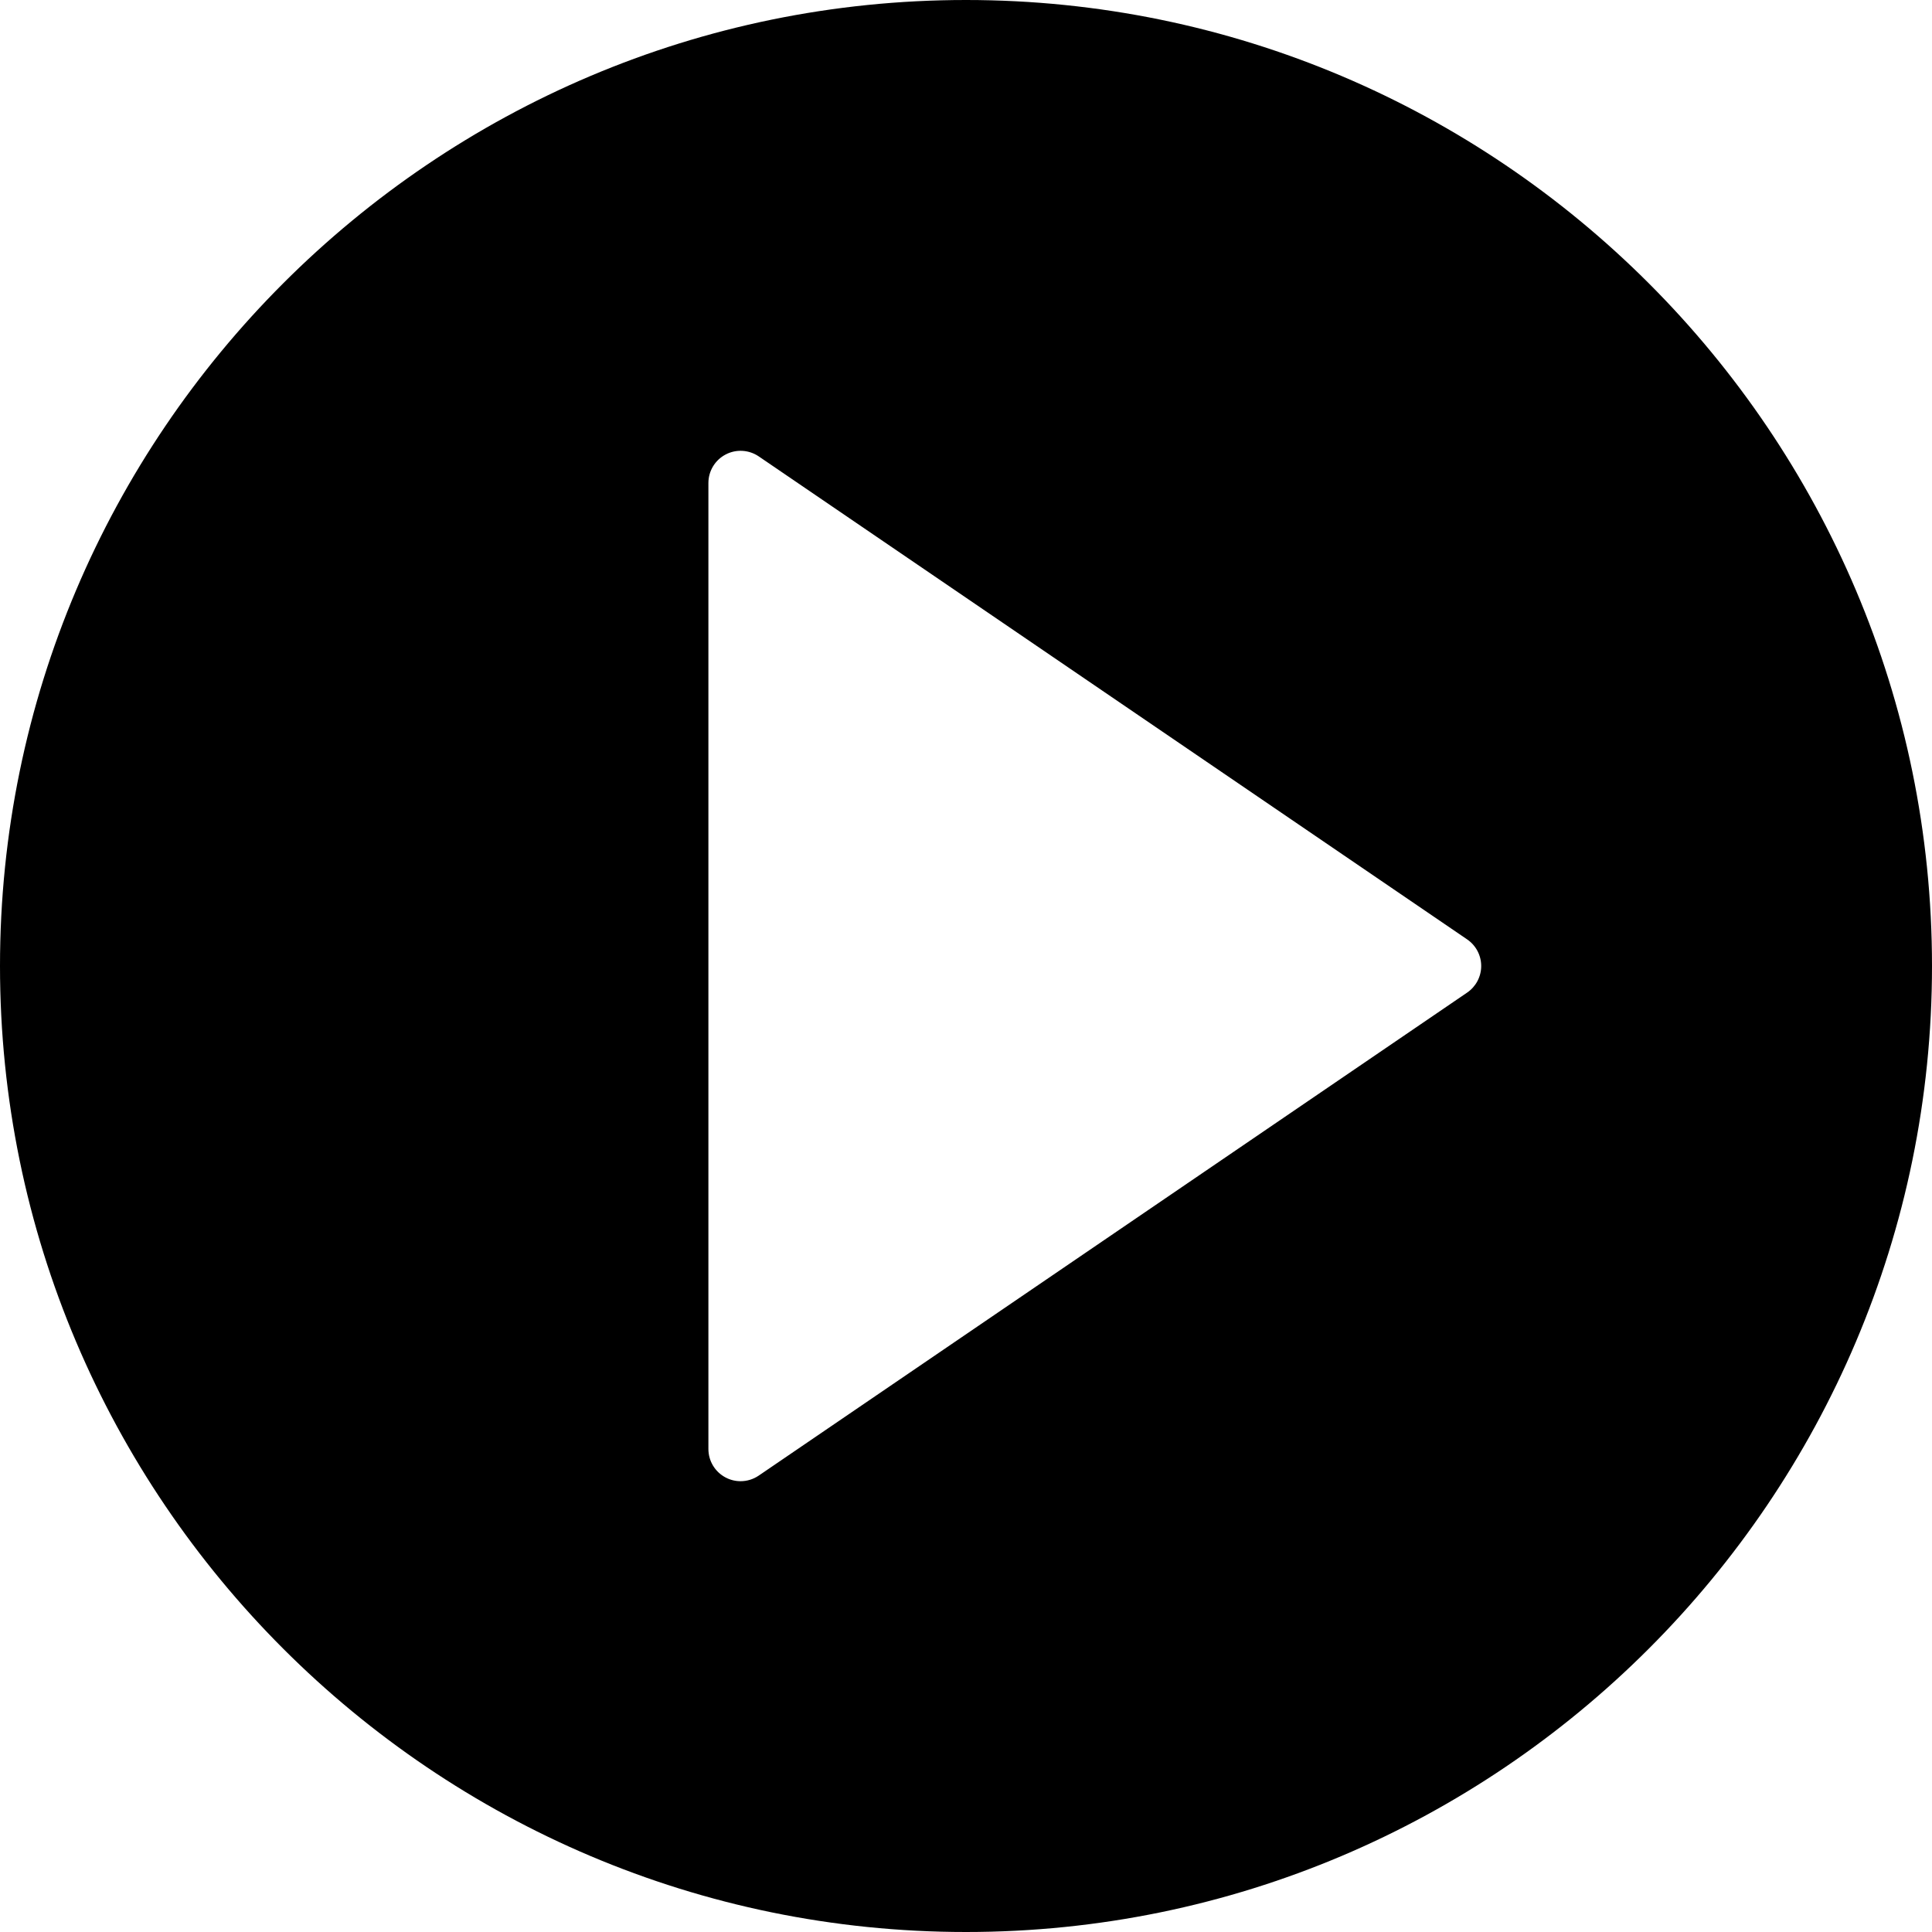
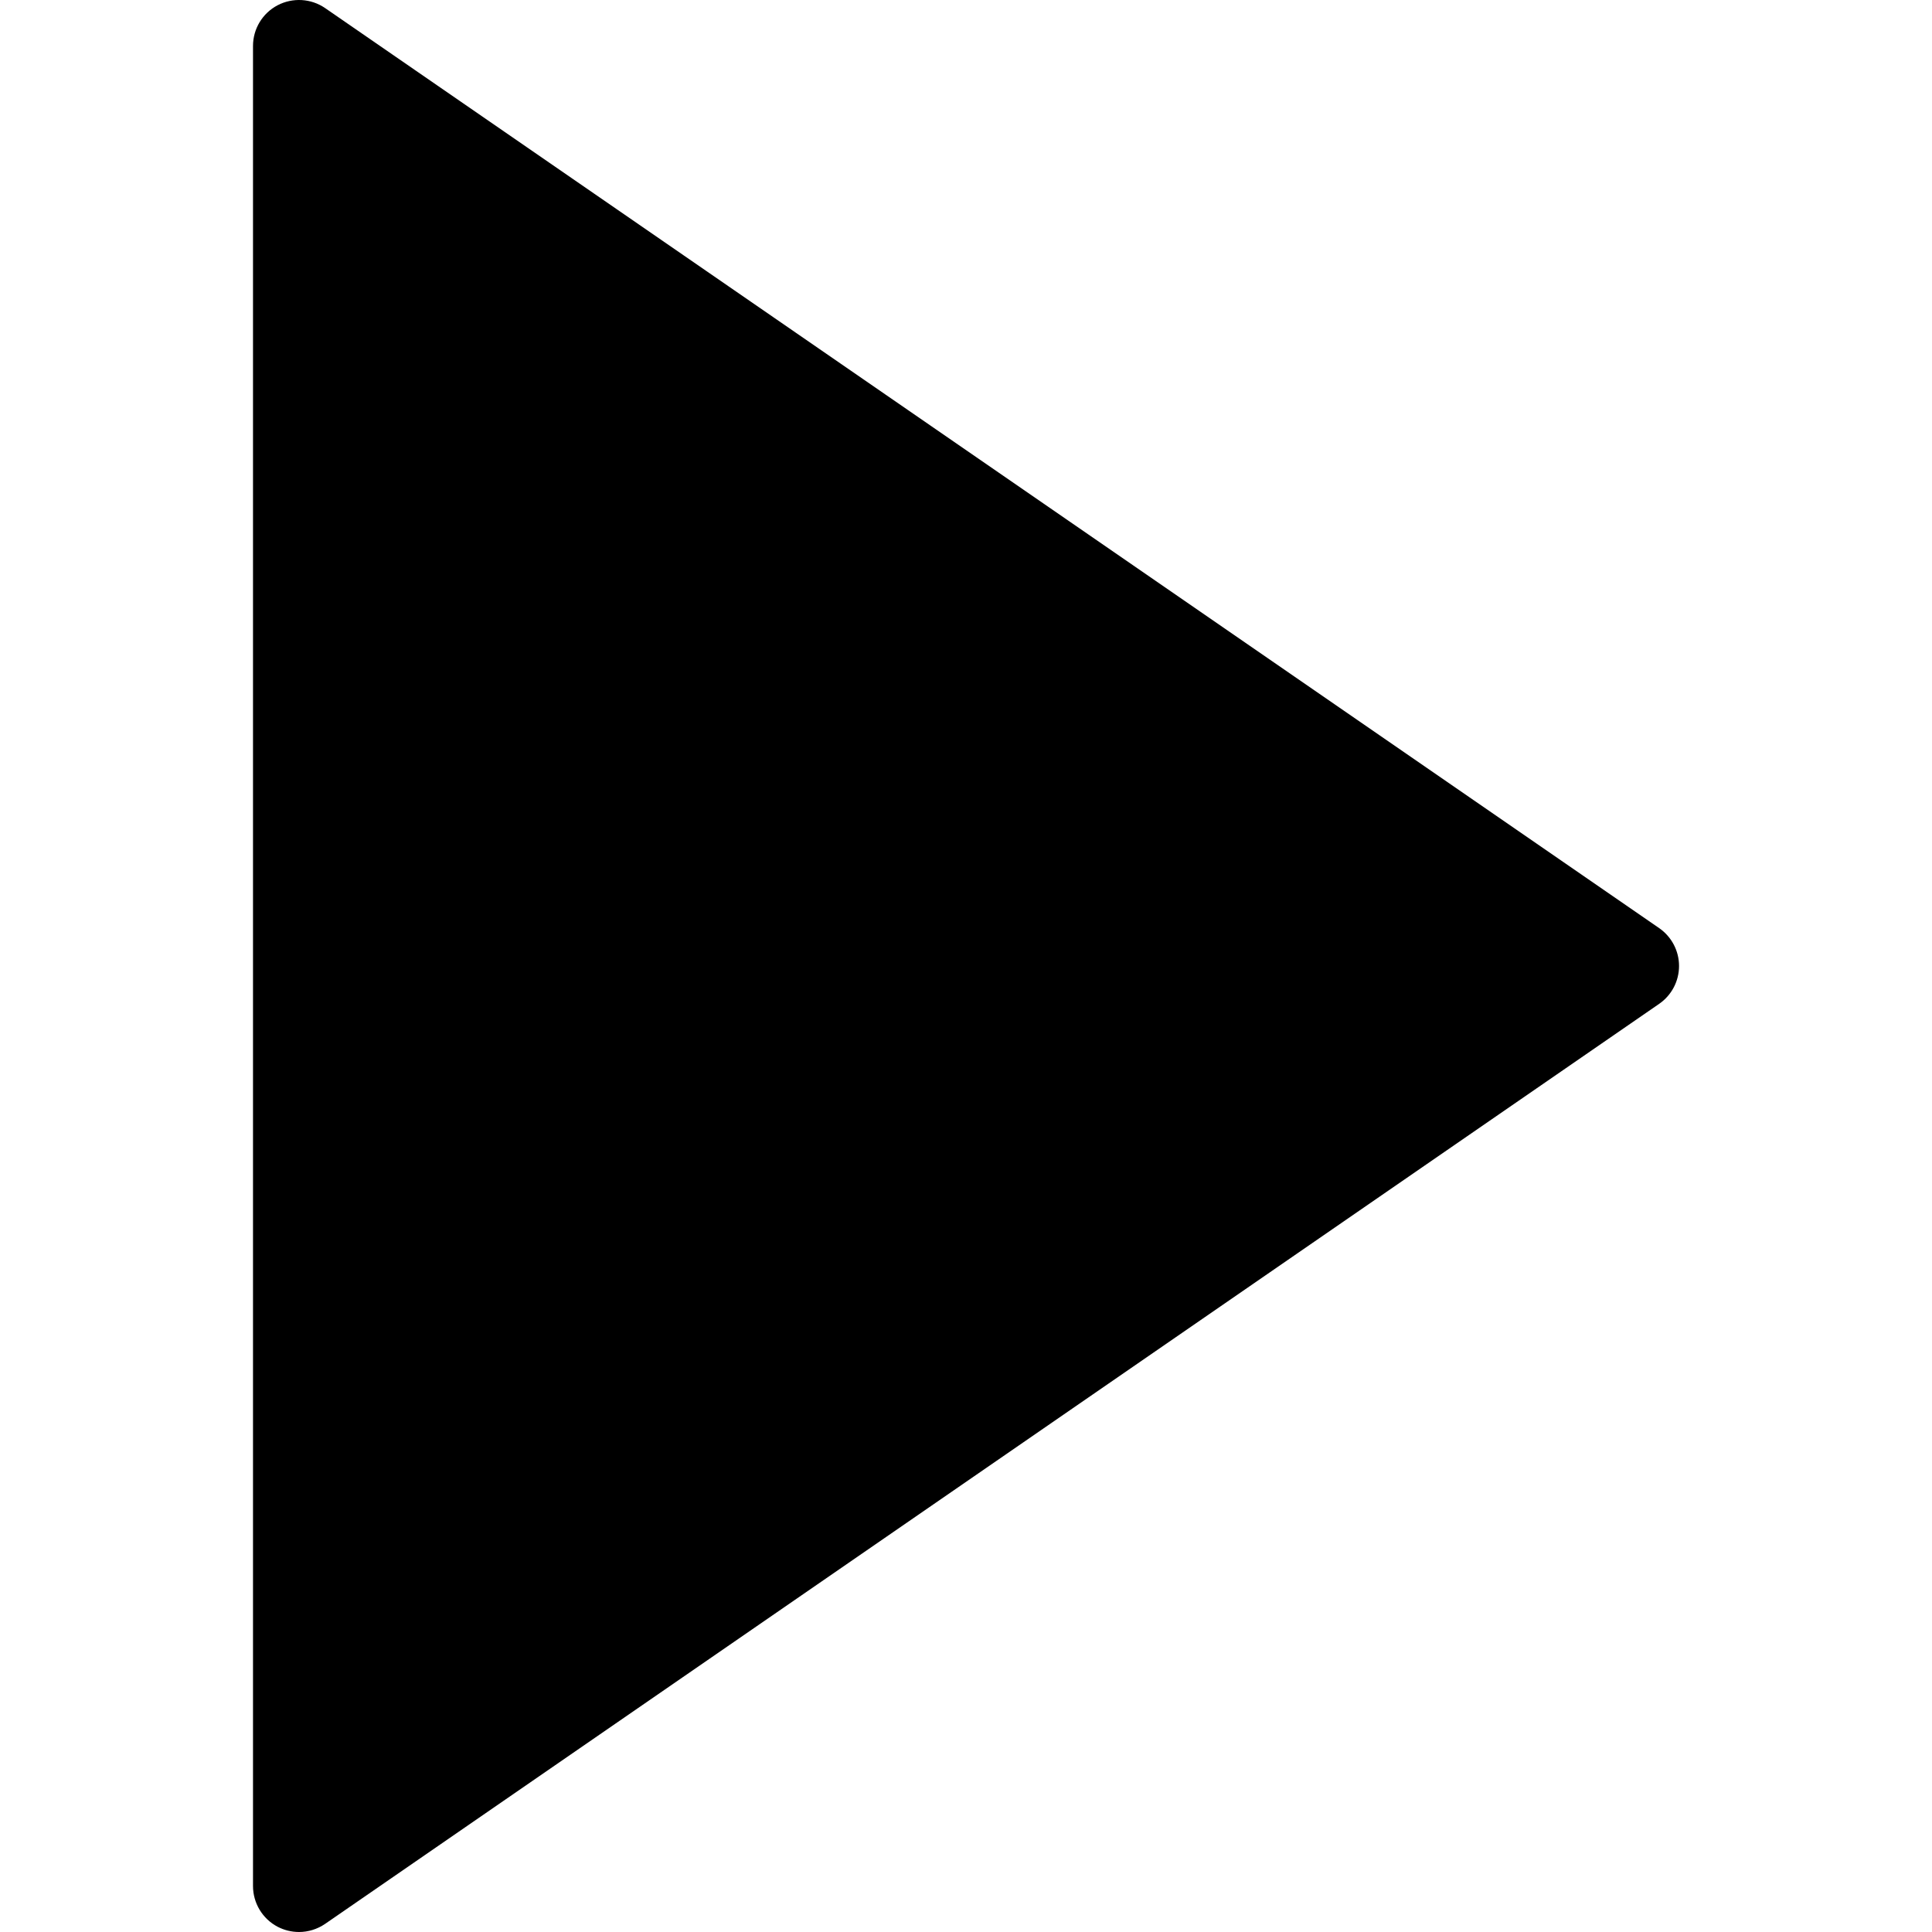
- <svg xmlns="http://www.w3.org/2000/svg" version="1.1" id="Capa_1" x="0px" y="0px" viewBox="0 0 60 60" style="enable-background:new 0 0 60 60;" xml:space="preserve">
-   <path d="M30,0C13.458,0,0,13.458,0,30s13.458,30,30,30s30-13.458,30-30S46.542,0,30,0z M45.563,30.826l-22,15  C23.394,45.941,23.197,46,23,46c-0.16,0-0.321-0.038-0.467-0.116C22.205,45.711,22,45.371,22,45V15c0-0.371,0.205-0.711,0.533-0.884  c0.328-0.174,0.724-0.15,1.031,0.058l22,15C45.836,29.36,46,29.669,46,30S45.836,30.64,45.563,30.826z" />
+ <svg xmlns="http://www.w3.org/2000/svg" version="1.1" id="Capa_1" x="0px" y="0px" viewBox="0 0 41.999 41.999" style="enable-background:new 0 0 41.999 41.999;" xml:space="preserve">
+   <path d="M36.068,20.176l-29-20C6.761-0.035,6.363-0.057,6.035,0.114C5.706,0.287,5.5,0.627,5.5,0.999v40  c0,0.372,0.206,0.713,0.535,0.886c0.146,0.076,0.306,0.114,0.465,0.114c0.199,0,0.397-0.06,0.568-0.177l29-20  c0.271-0.187,0.432-0.494,0.432-0.823S36.338,20.363,36.068,20.176z" />
  <g>
</g>
  <g>
</g>
  <g>
</g>
  <g>
</g>
  <g>
</g>
  <g>
</g>
  <g>
</g>
  <g>
</g>
  <g>
</g>
  <g>
</g>
  <g>
</g>
  <g>
</g>
  <g>
</g>
  <g>
</g>
  <g>
</g>
</svg>
